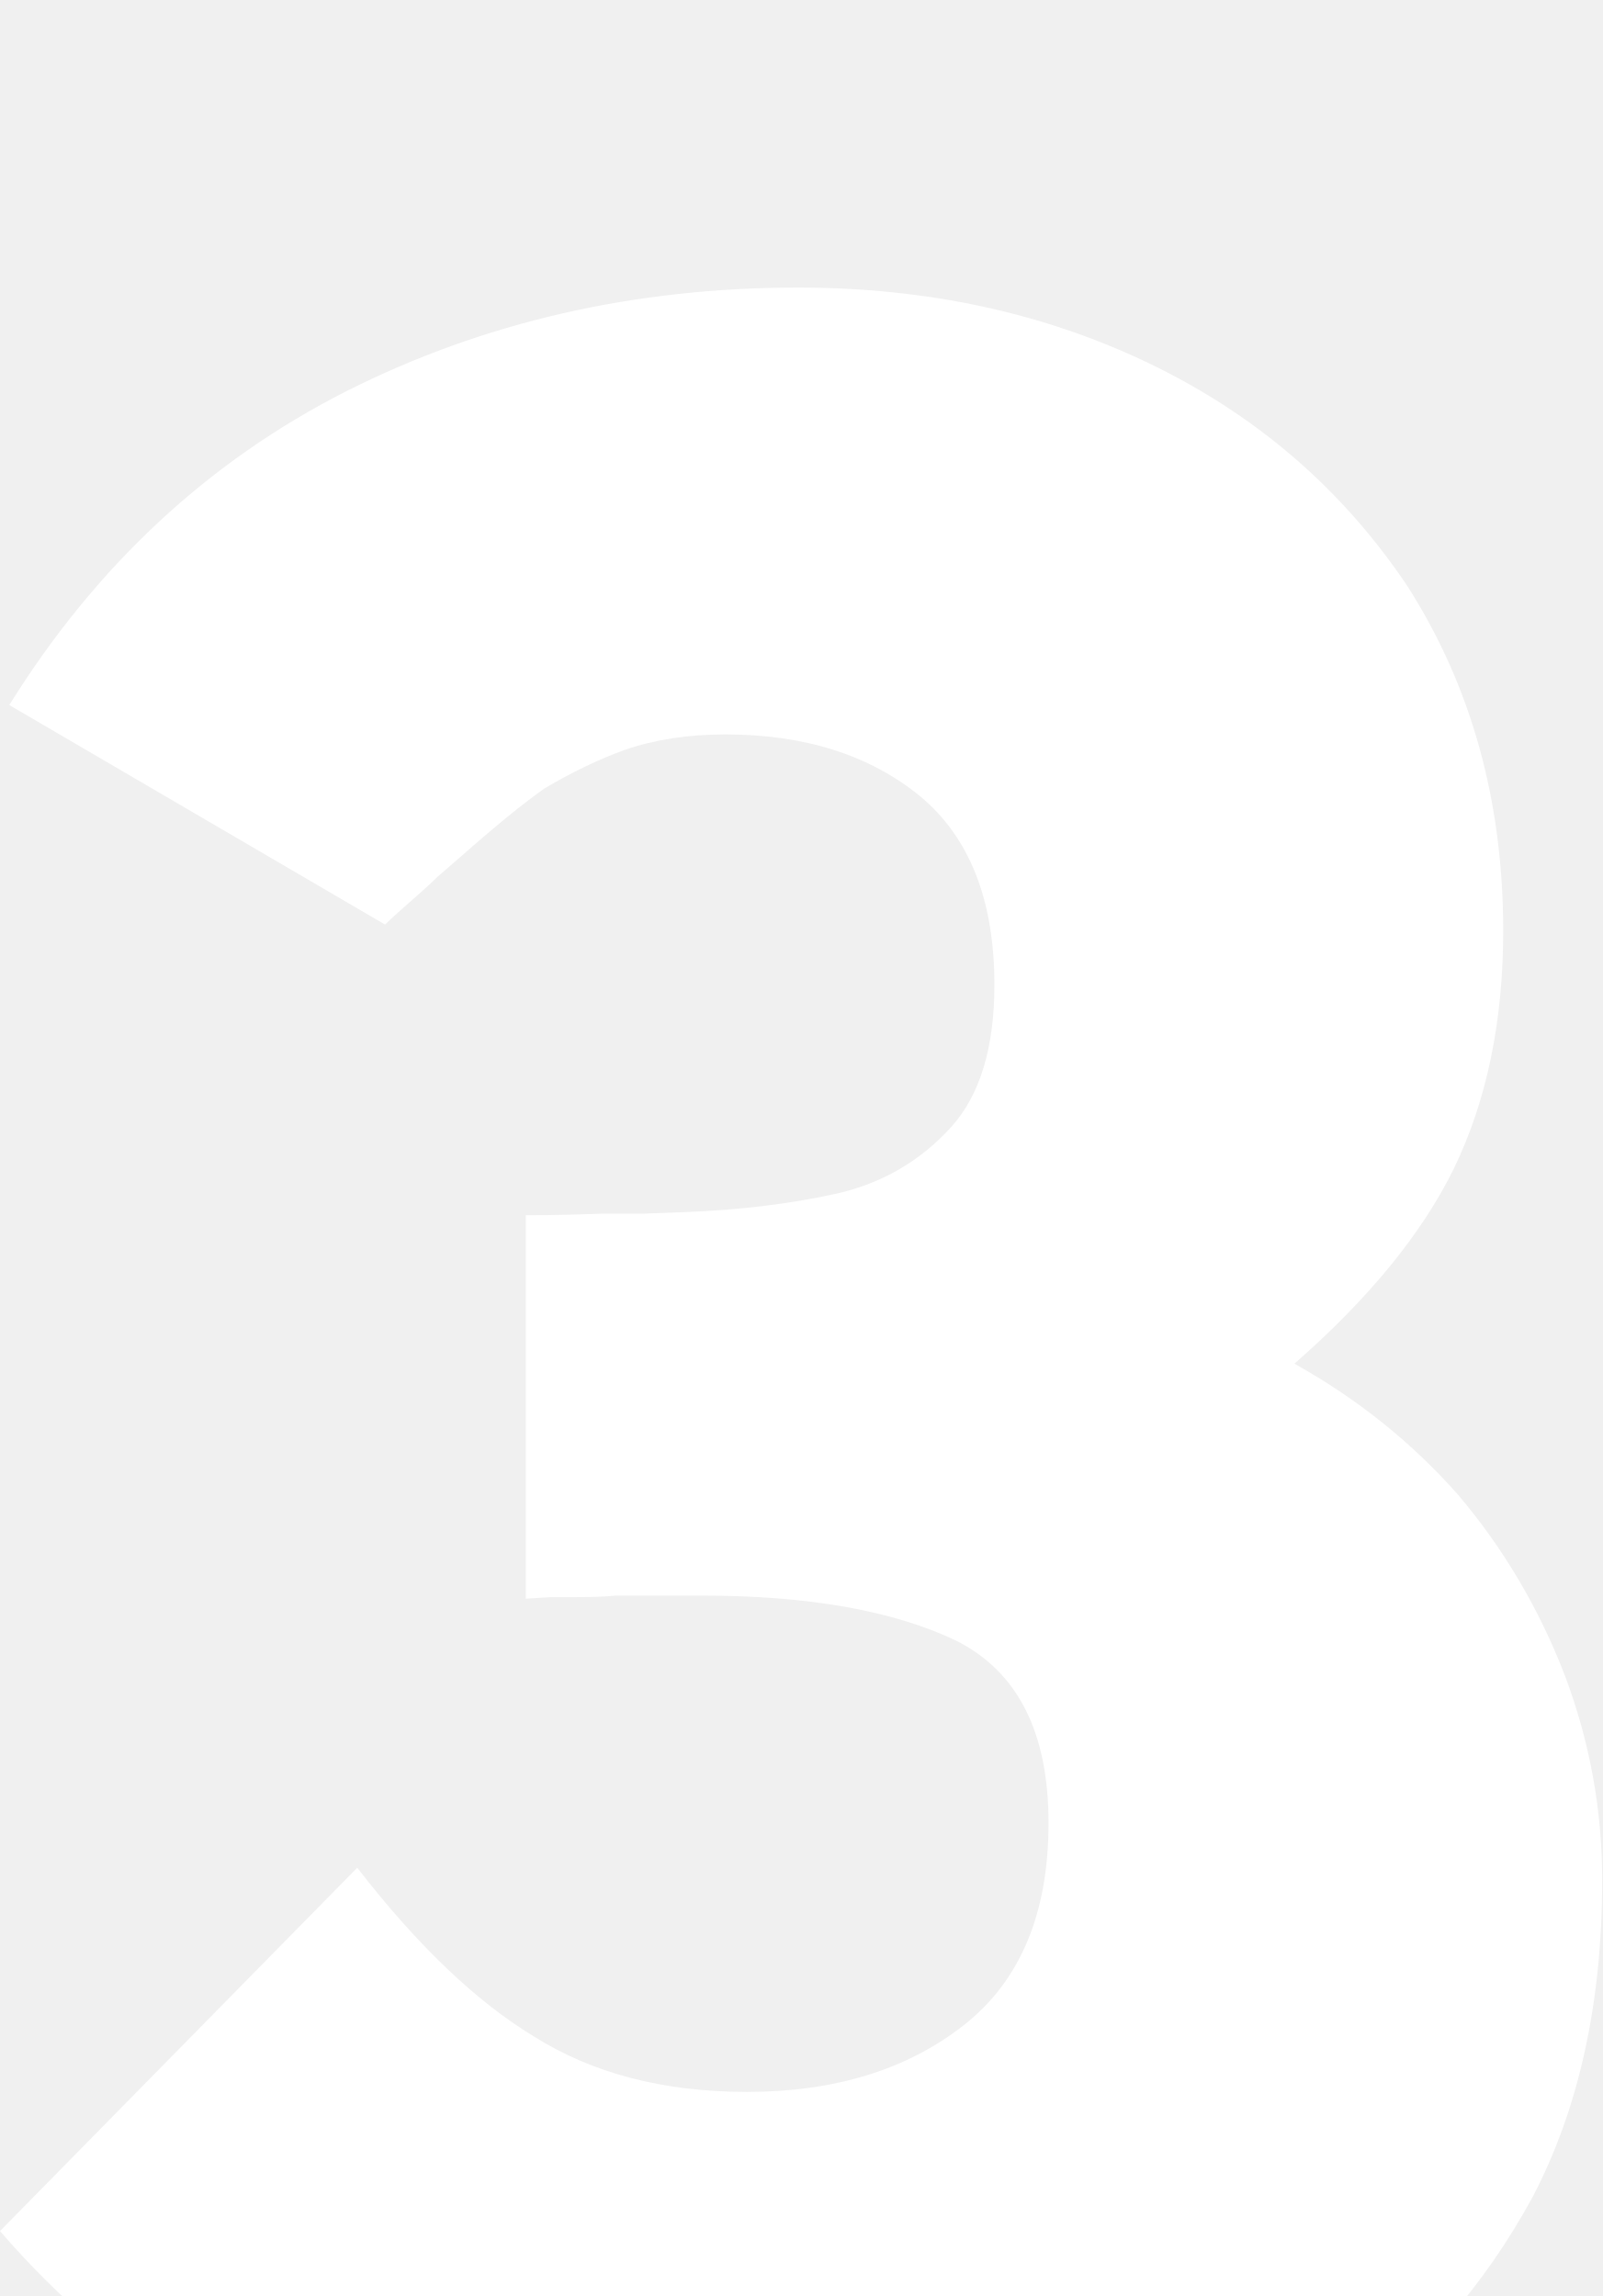
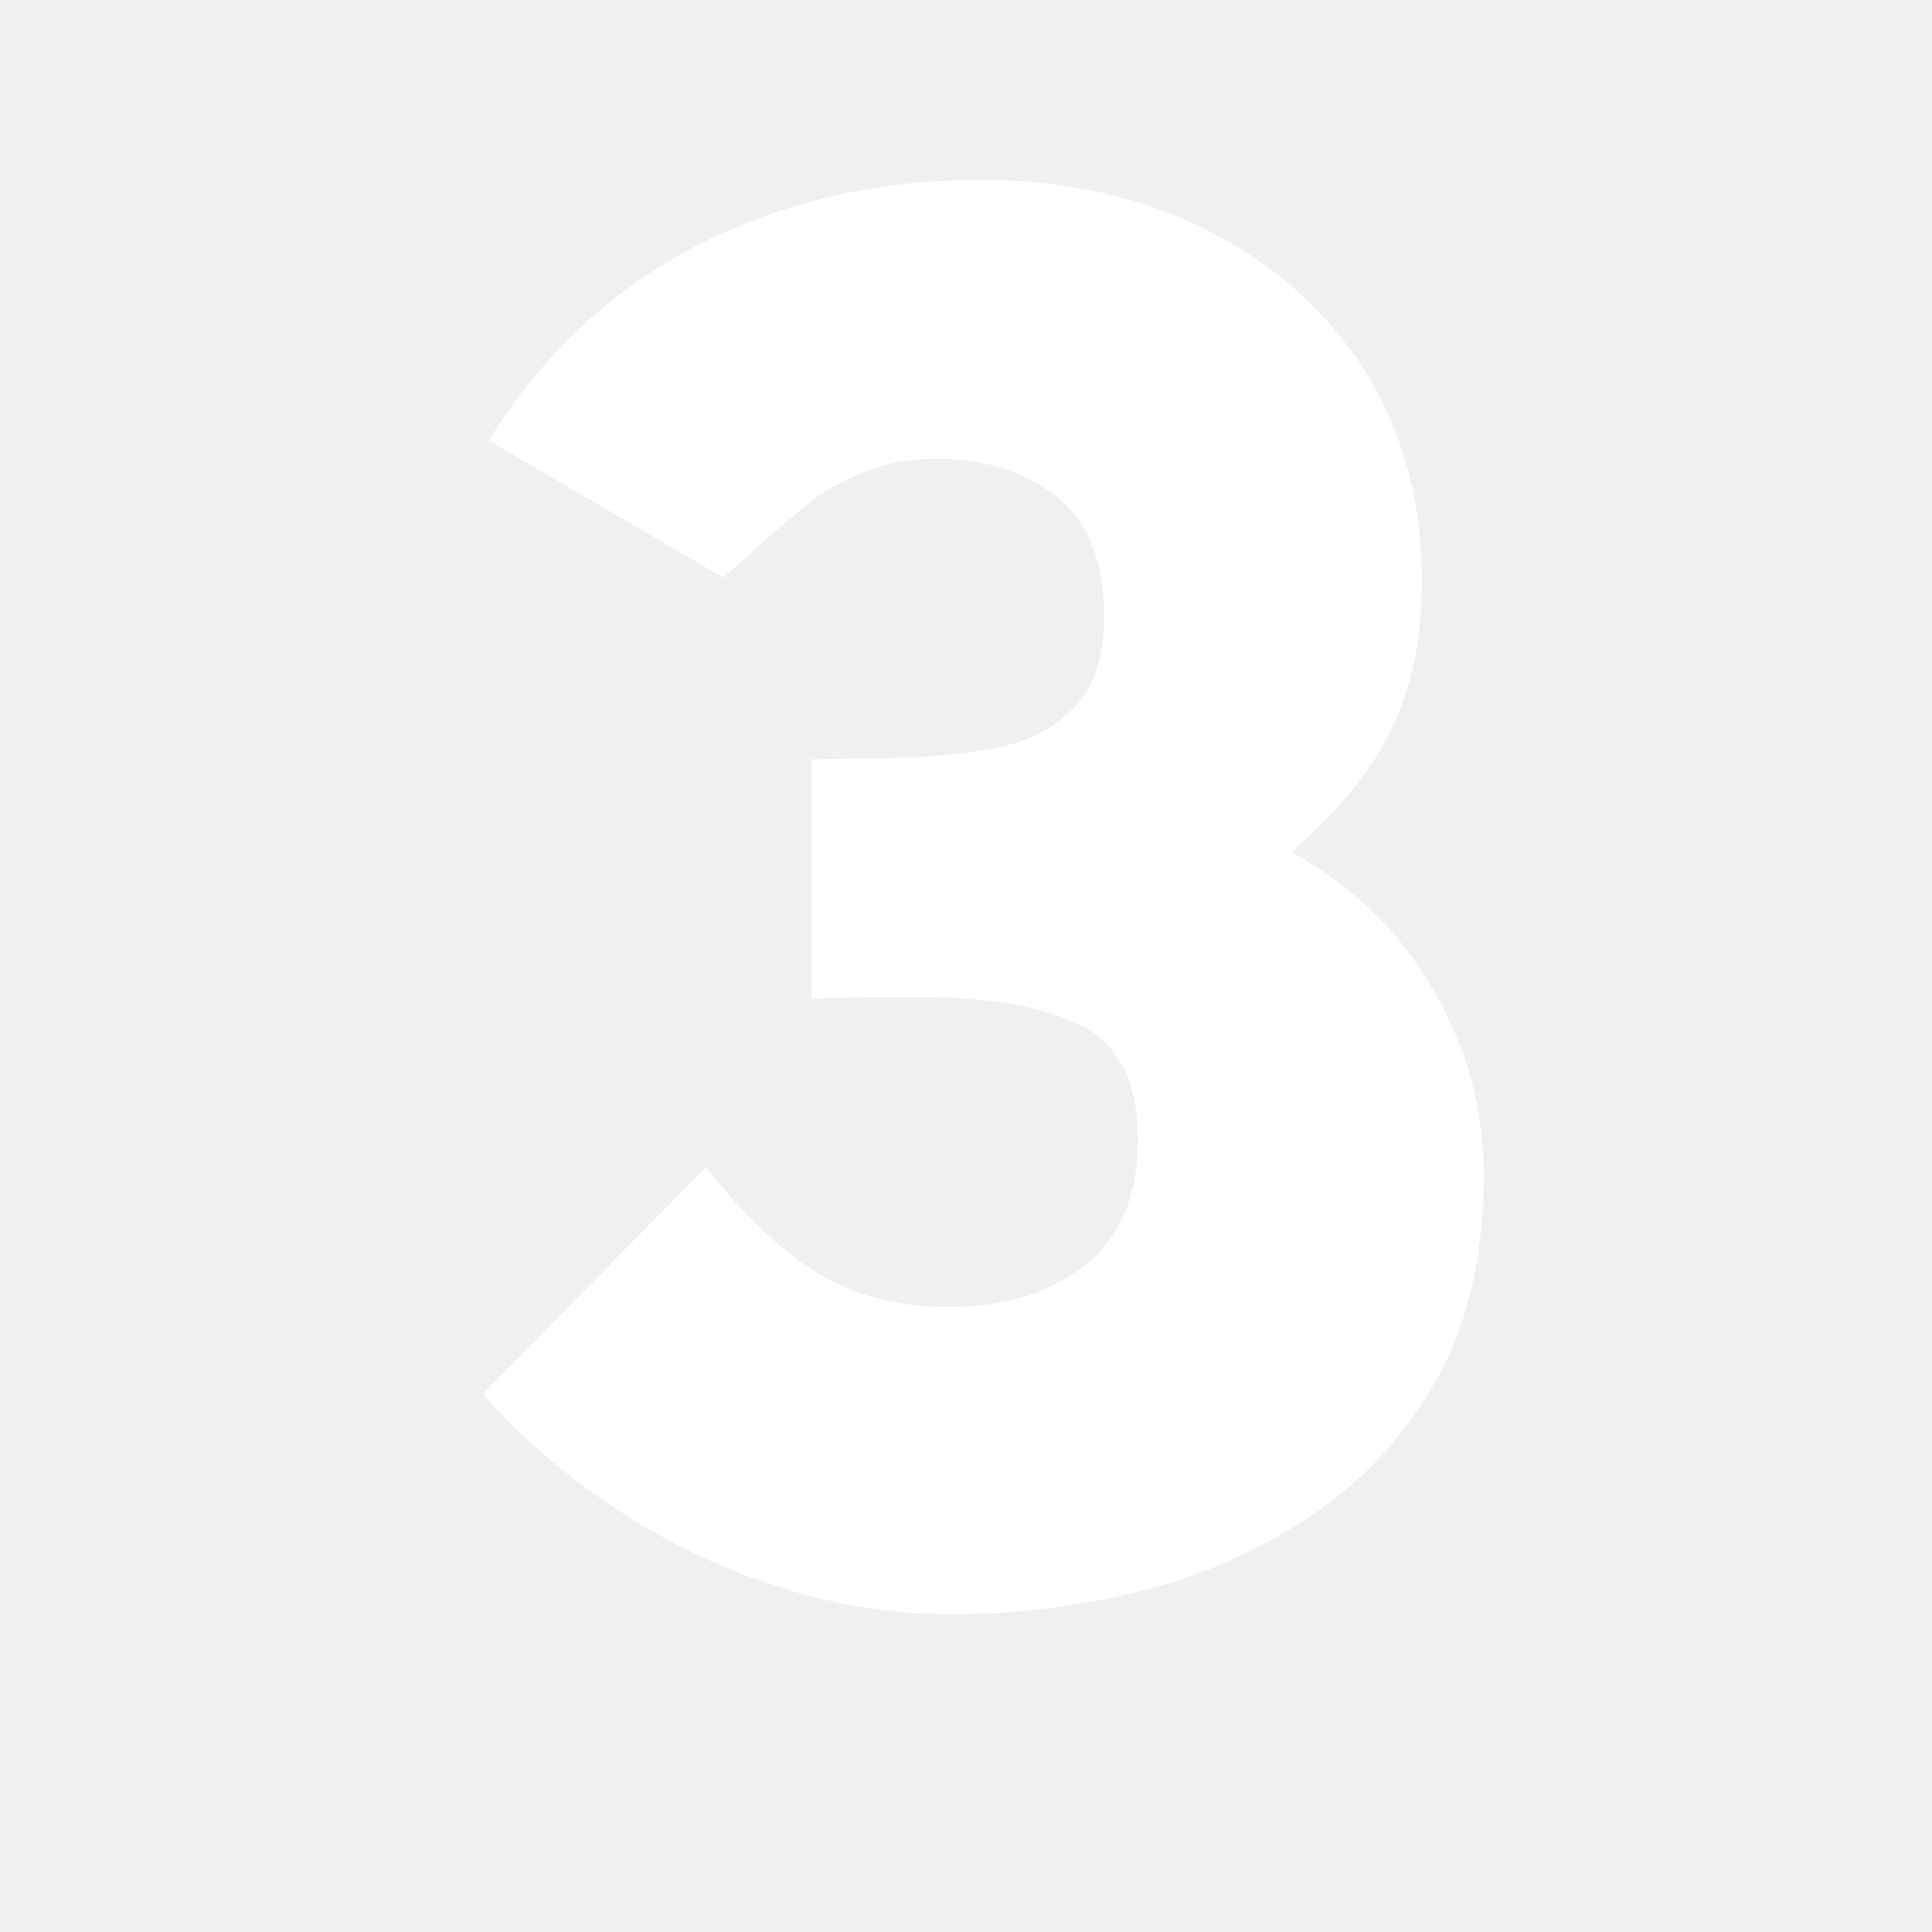
- <svg xmlns="http://www.w3.org/2000/svg" version="1.1">
+ <svg xmlns="http://www.w3.org/2000/svg" viewBox="-50 0 200 200" version="1.1">
  <path fill="#FFF" transform="scale(0.1, -0.1) translate(0, -1638)" d="M6 1182q84 135 218 203q133 67 292 67q125 0 227 -49q104 -50 167 -144q62 -97 62 -223q0 -88 -32 -154q-31 -63 -103 -126q61 -34 106 -85q44 -52 69 -117q24 -64 24 -132q0 -119 -45 -205q-48 -88 -125 -142q-82 -57 -177 -82q-99 -26 -204 -26q-91 0 -178 28 q-89 28 -169 81q-82 54 -138 119l231 235q58 -75 114 -109q57 -36 138 -36q85 0 140 43t55 131t-60 118q-61 29 -164 29h-56q-9 -1 -27 -1h-15l-16 -1v248q20 0 49 1h26l27 1q54 2 99 12q44 10 74 43q28 31 28 92q0 82 -48 122q-49 40 -126 40q-36 0 -65 -10q-25 -9 -52 -25 q-20 -14 -54 -44q-7 -6 -15 -13q-5 -5 -13 -12q-16 -14 -21 -19z" />
</svg>
